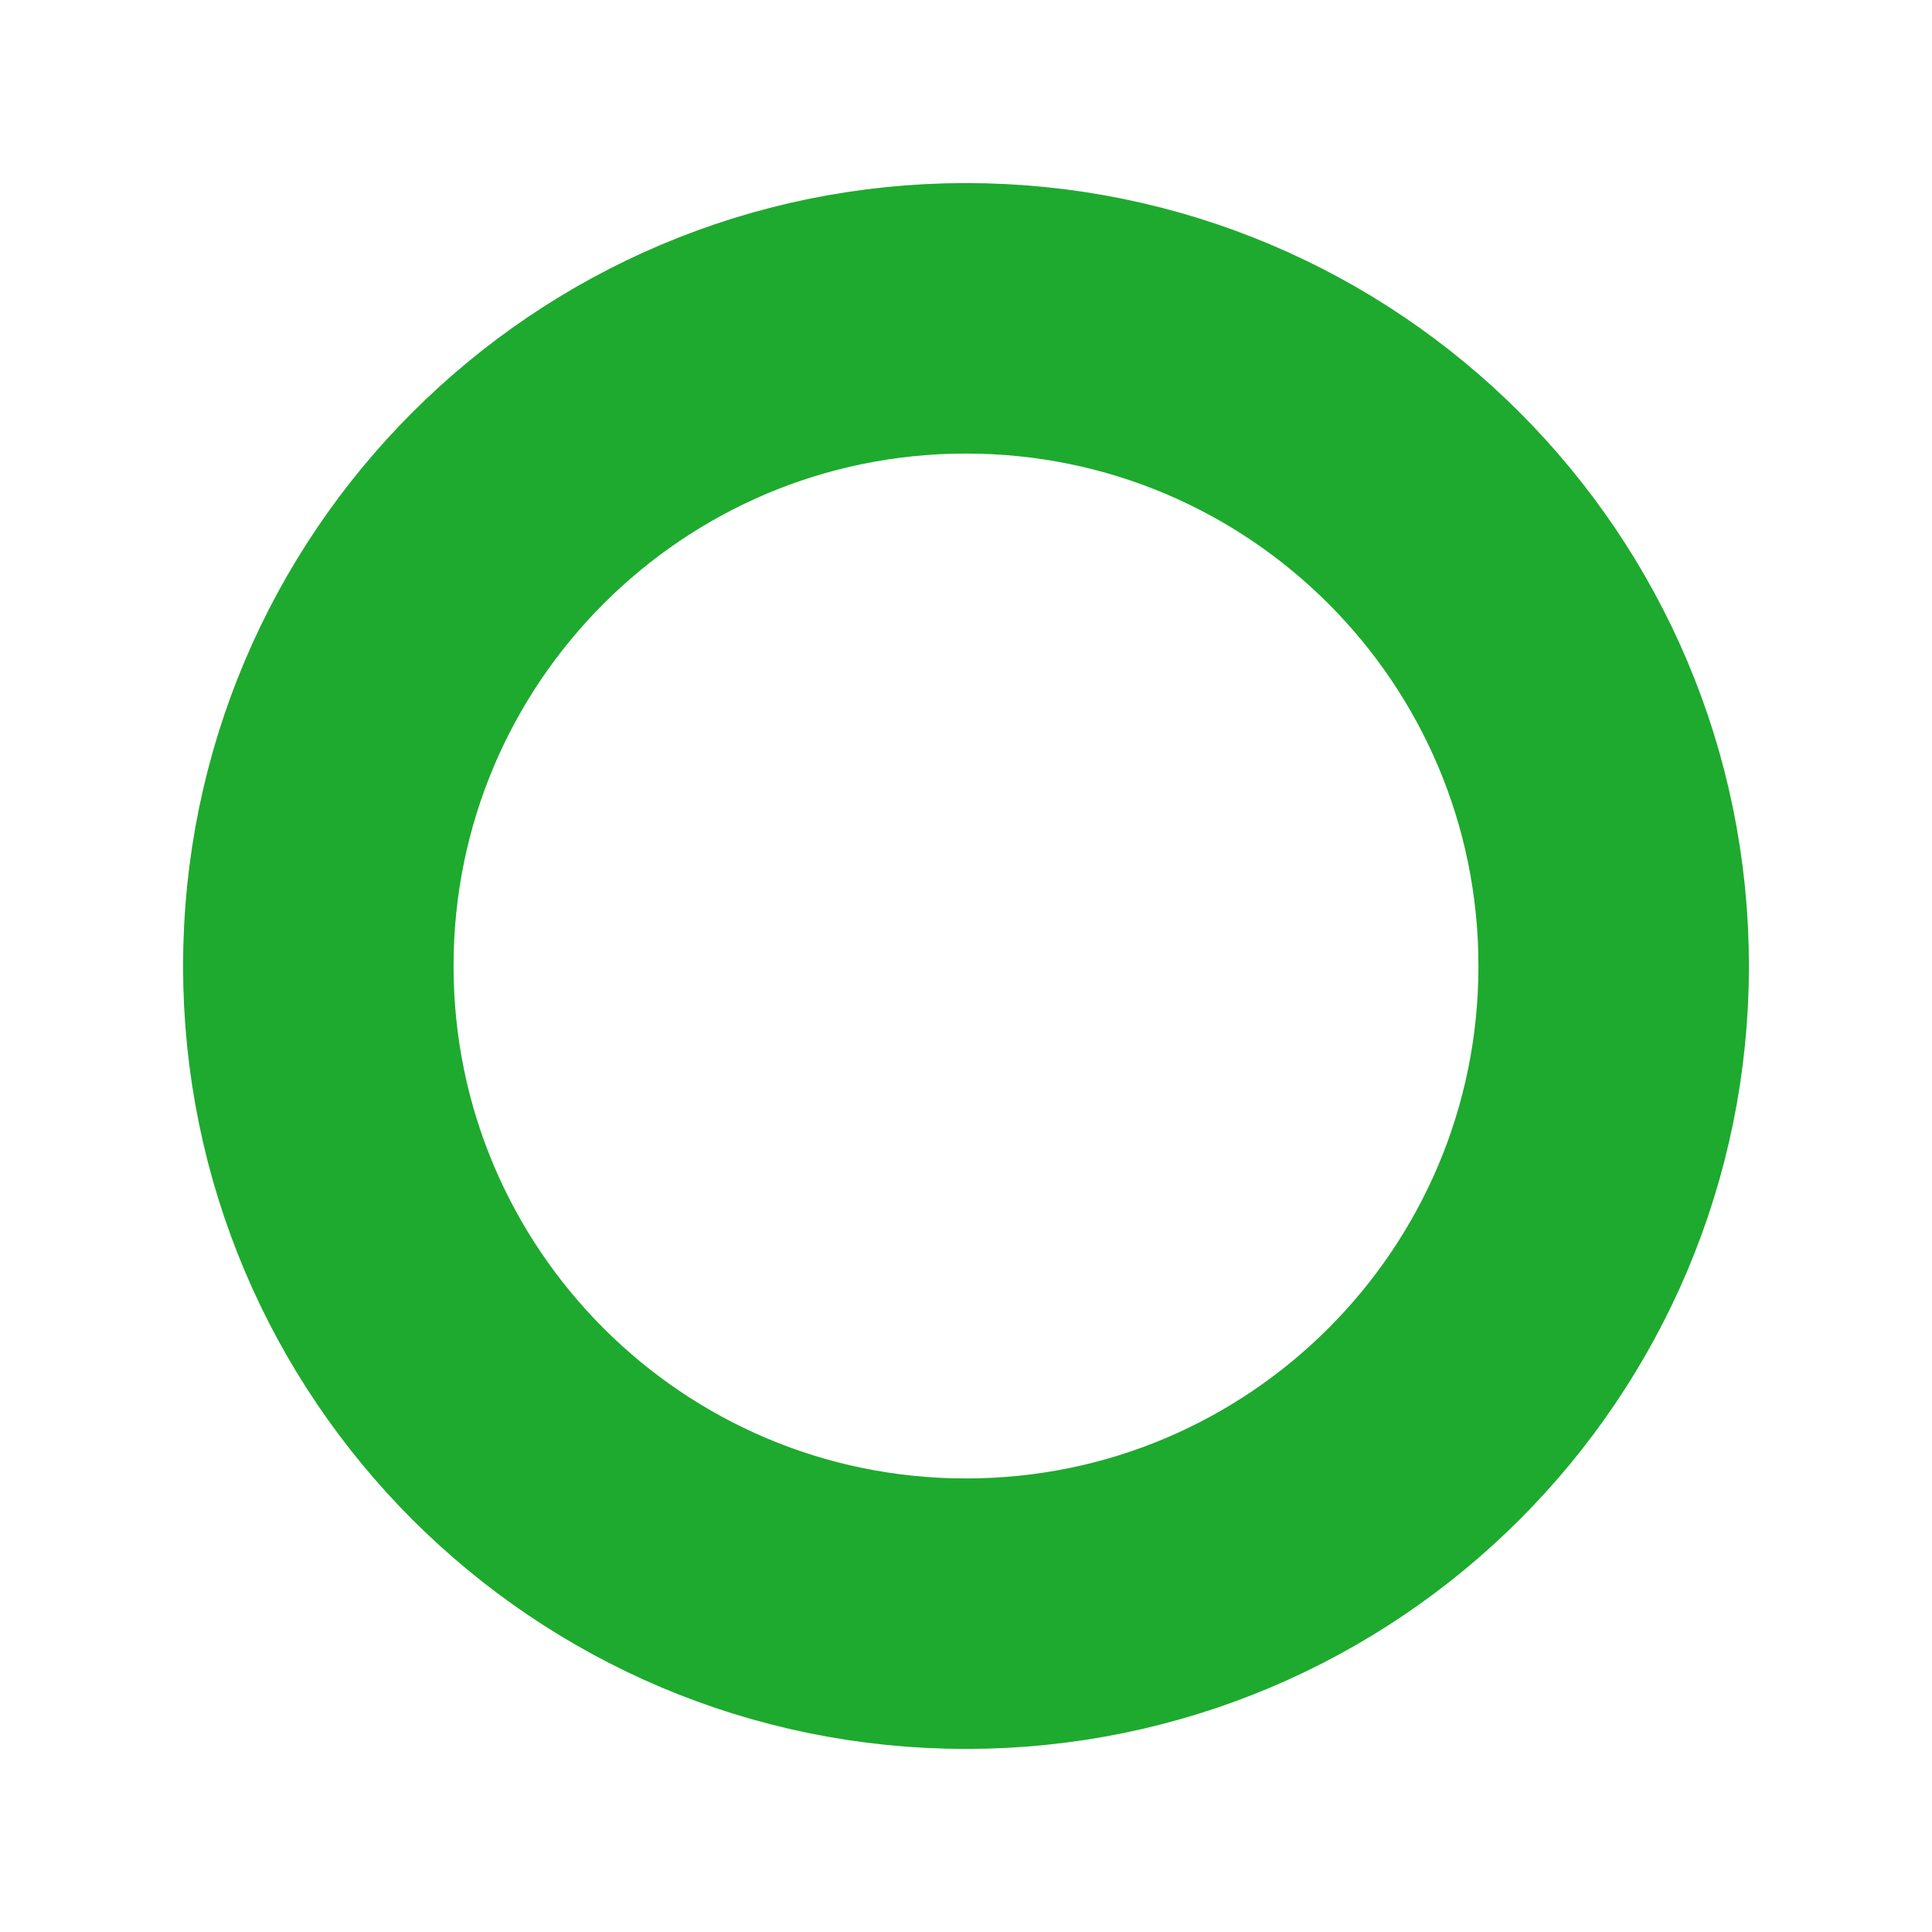
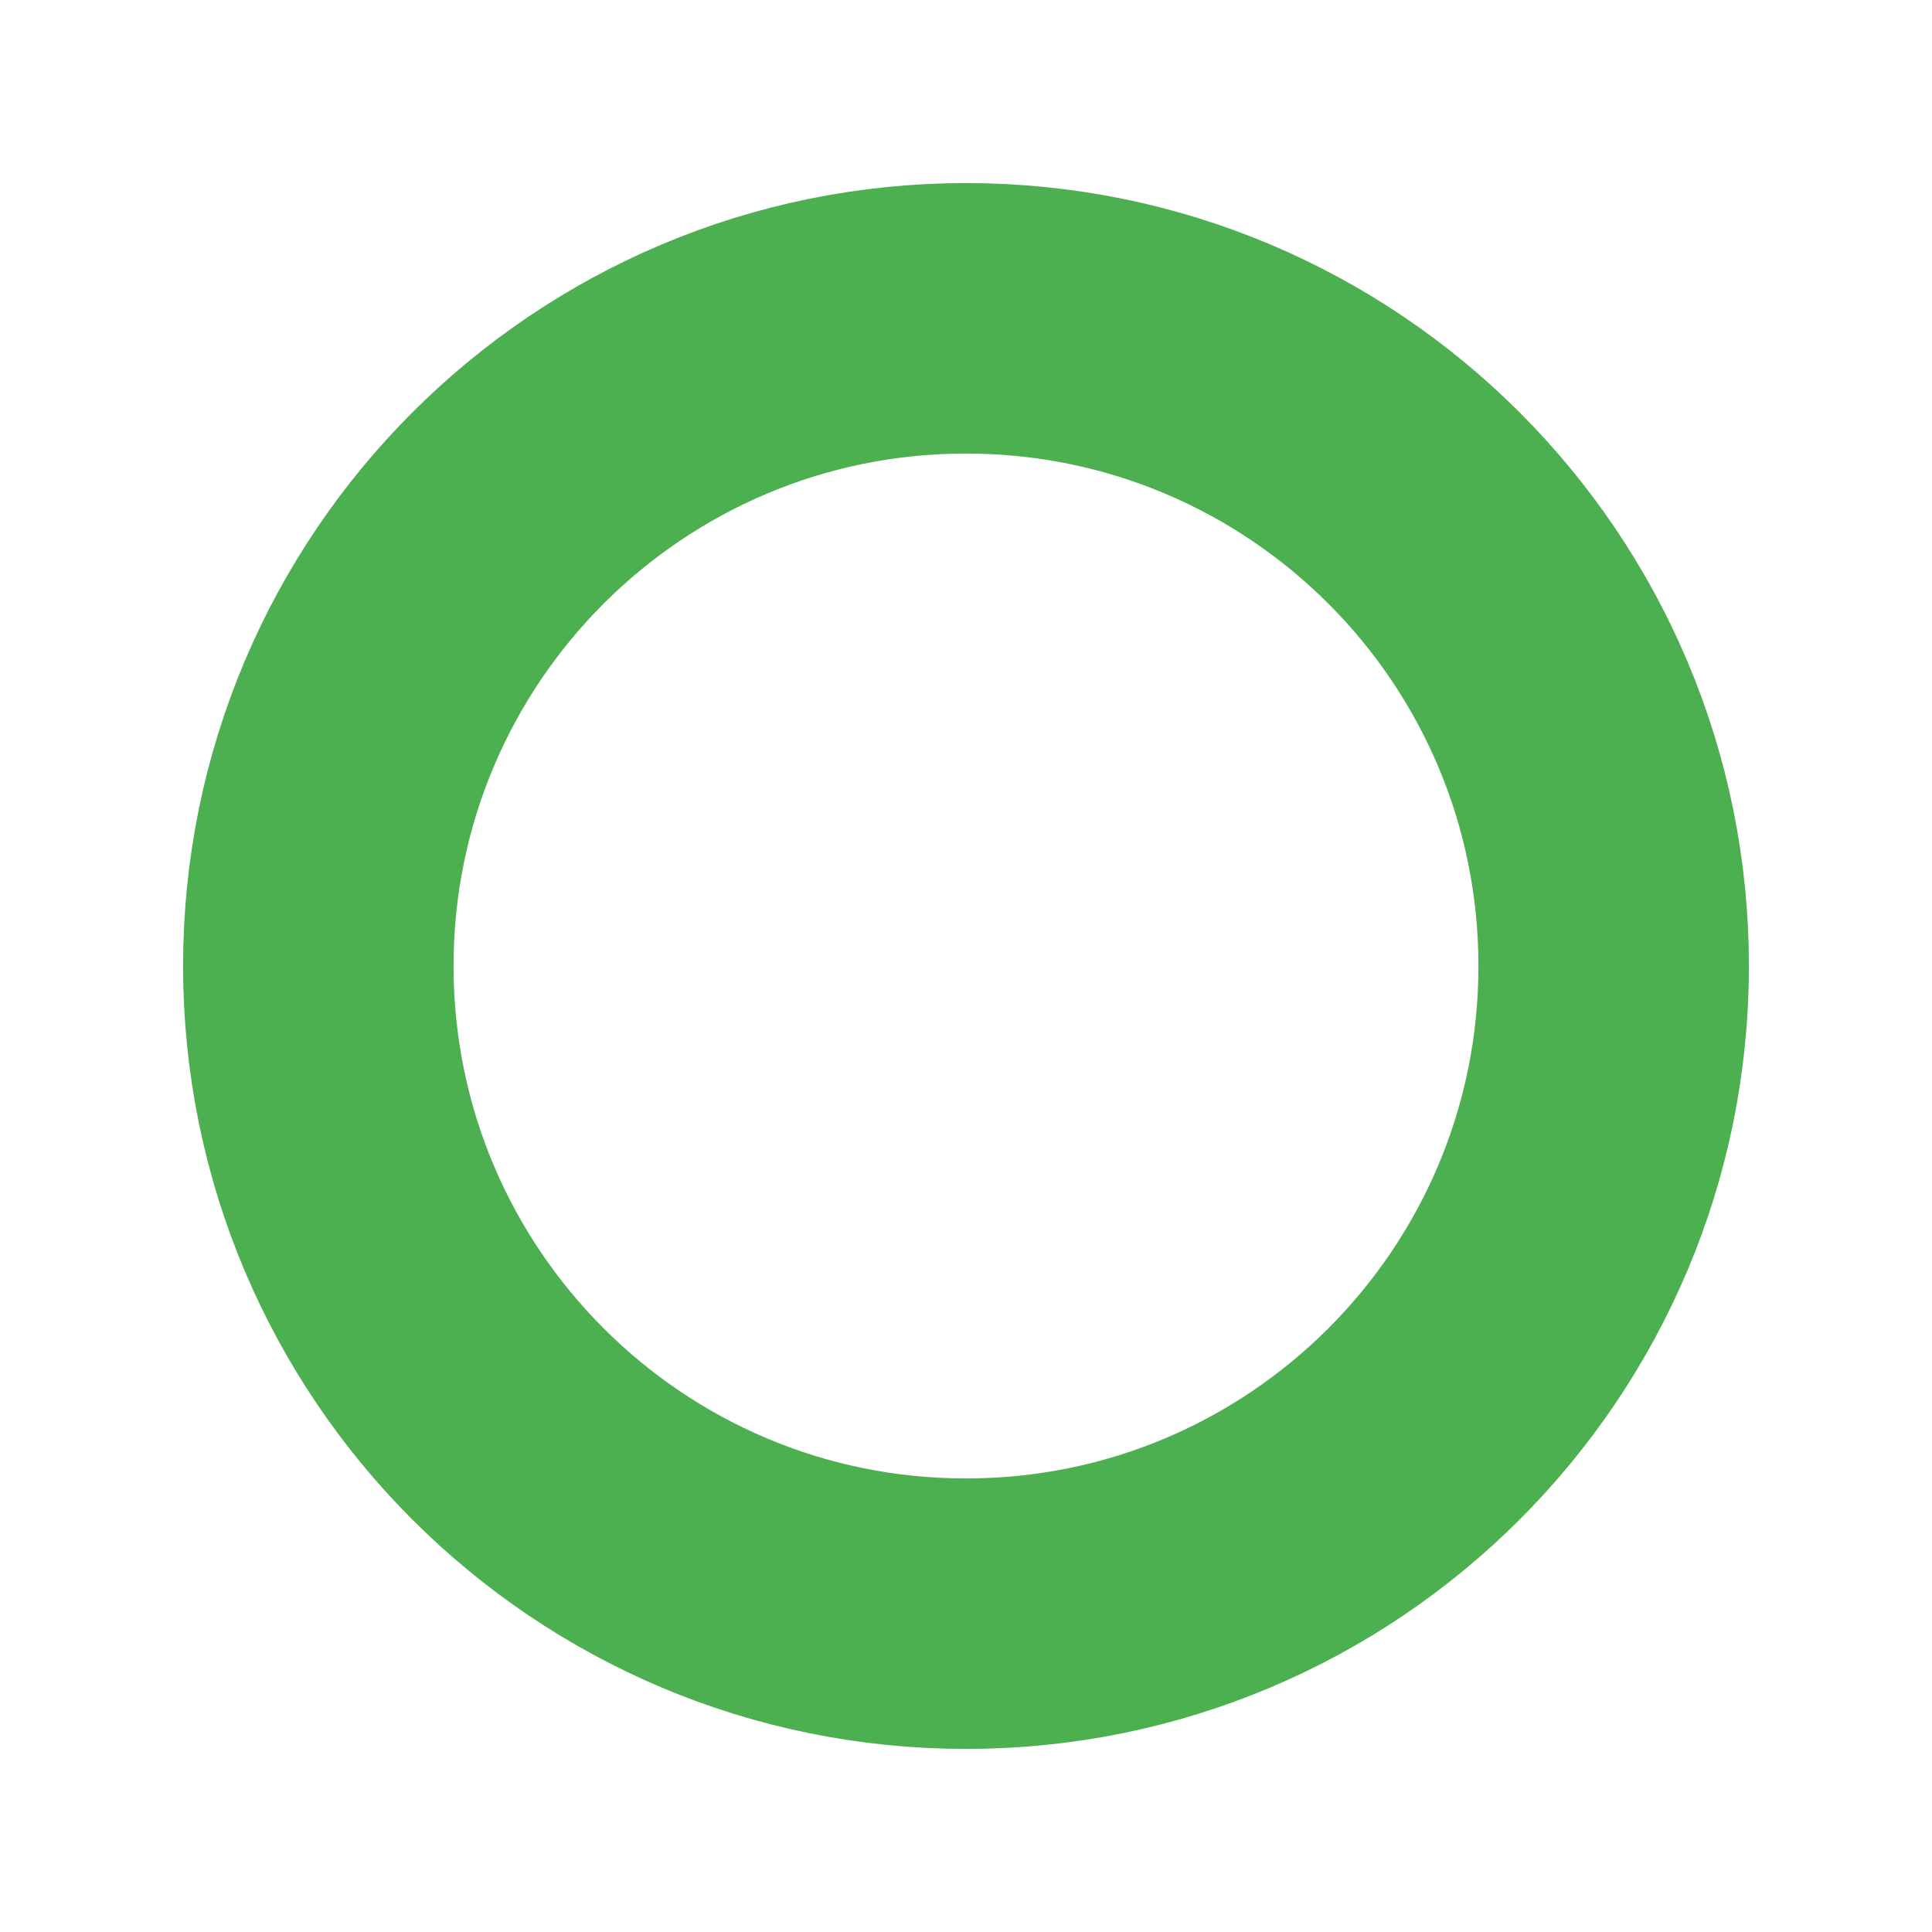
<svg xmlns="http://www.w3.org/2000/svg" width="50" height="50" viewBox="0 0 50 50" id="svg2" version="1.1">
  <defs id="defs4" />
  <g id="layer1" transform="translate(0,-1002.362)">
-     <circle style="opacity:1;fill:none;fill-opacity:0.896;fill-rule:nonzero;stroke:#1eaa2e;stroke-width:7;stroke-linecap:square;stroke-linejoin:miter;stroke-miterlimit:4;stroke-dasharray:none;stroke-opacity:1" id="path4136" cx="25" cy="1027.362" r="16.762" />
+     <circle style="opacity:1;fill:none;fill-opacity:0.896;fill-rule:nonzero;stroke:#4caf50;stroke-width:7;stroke-linecap:square;stroke-linejoin:miter;stroke-miterlimit:4;stroke-dasharray:none;stroke-opacity:1" id="path4136" cx="25" cy="1027.362" r="16.762" />
  </g>
</svg>
